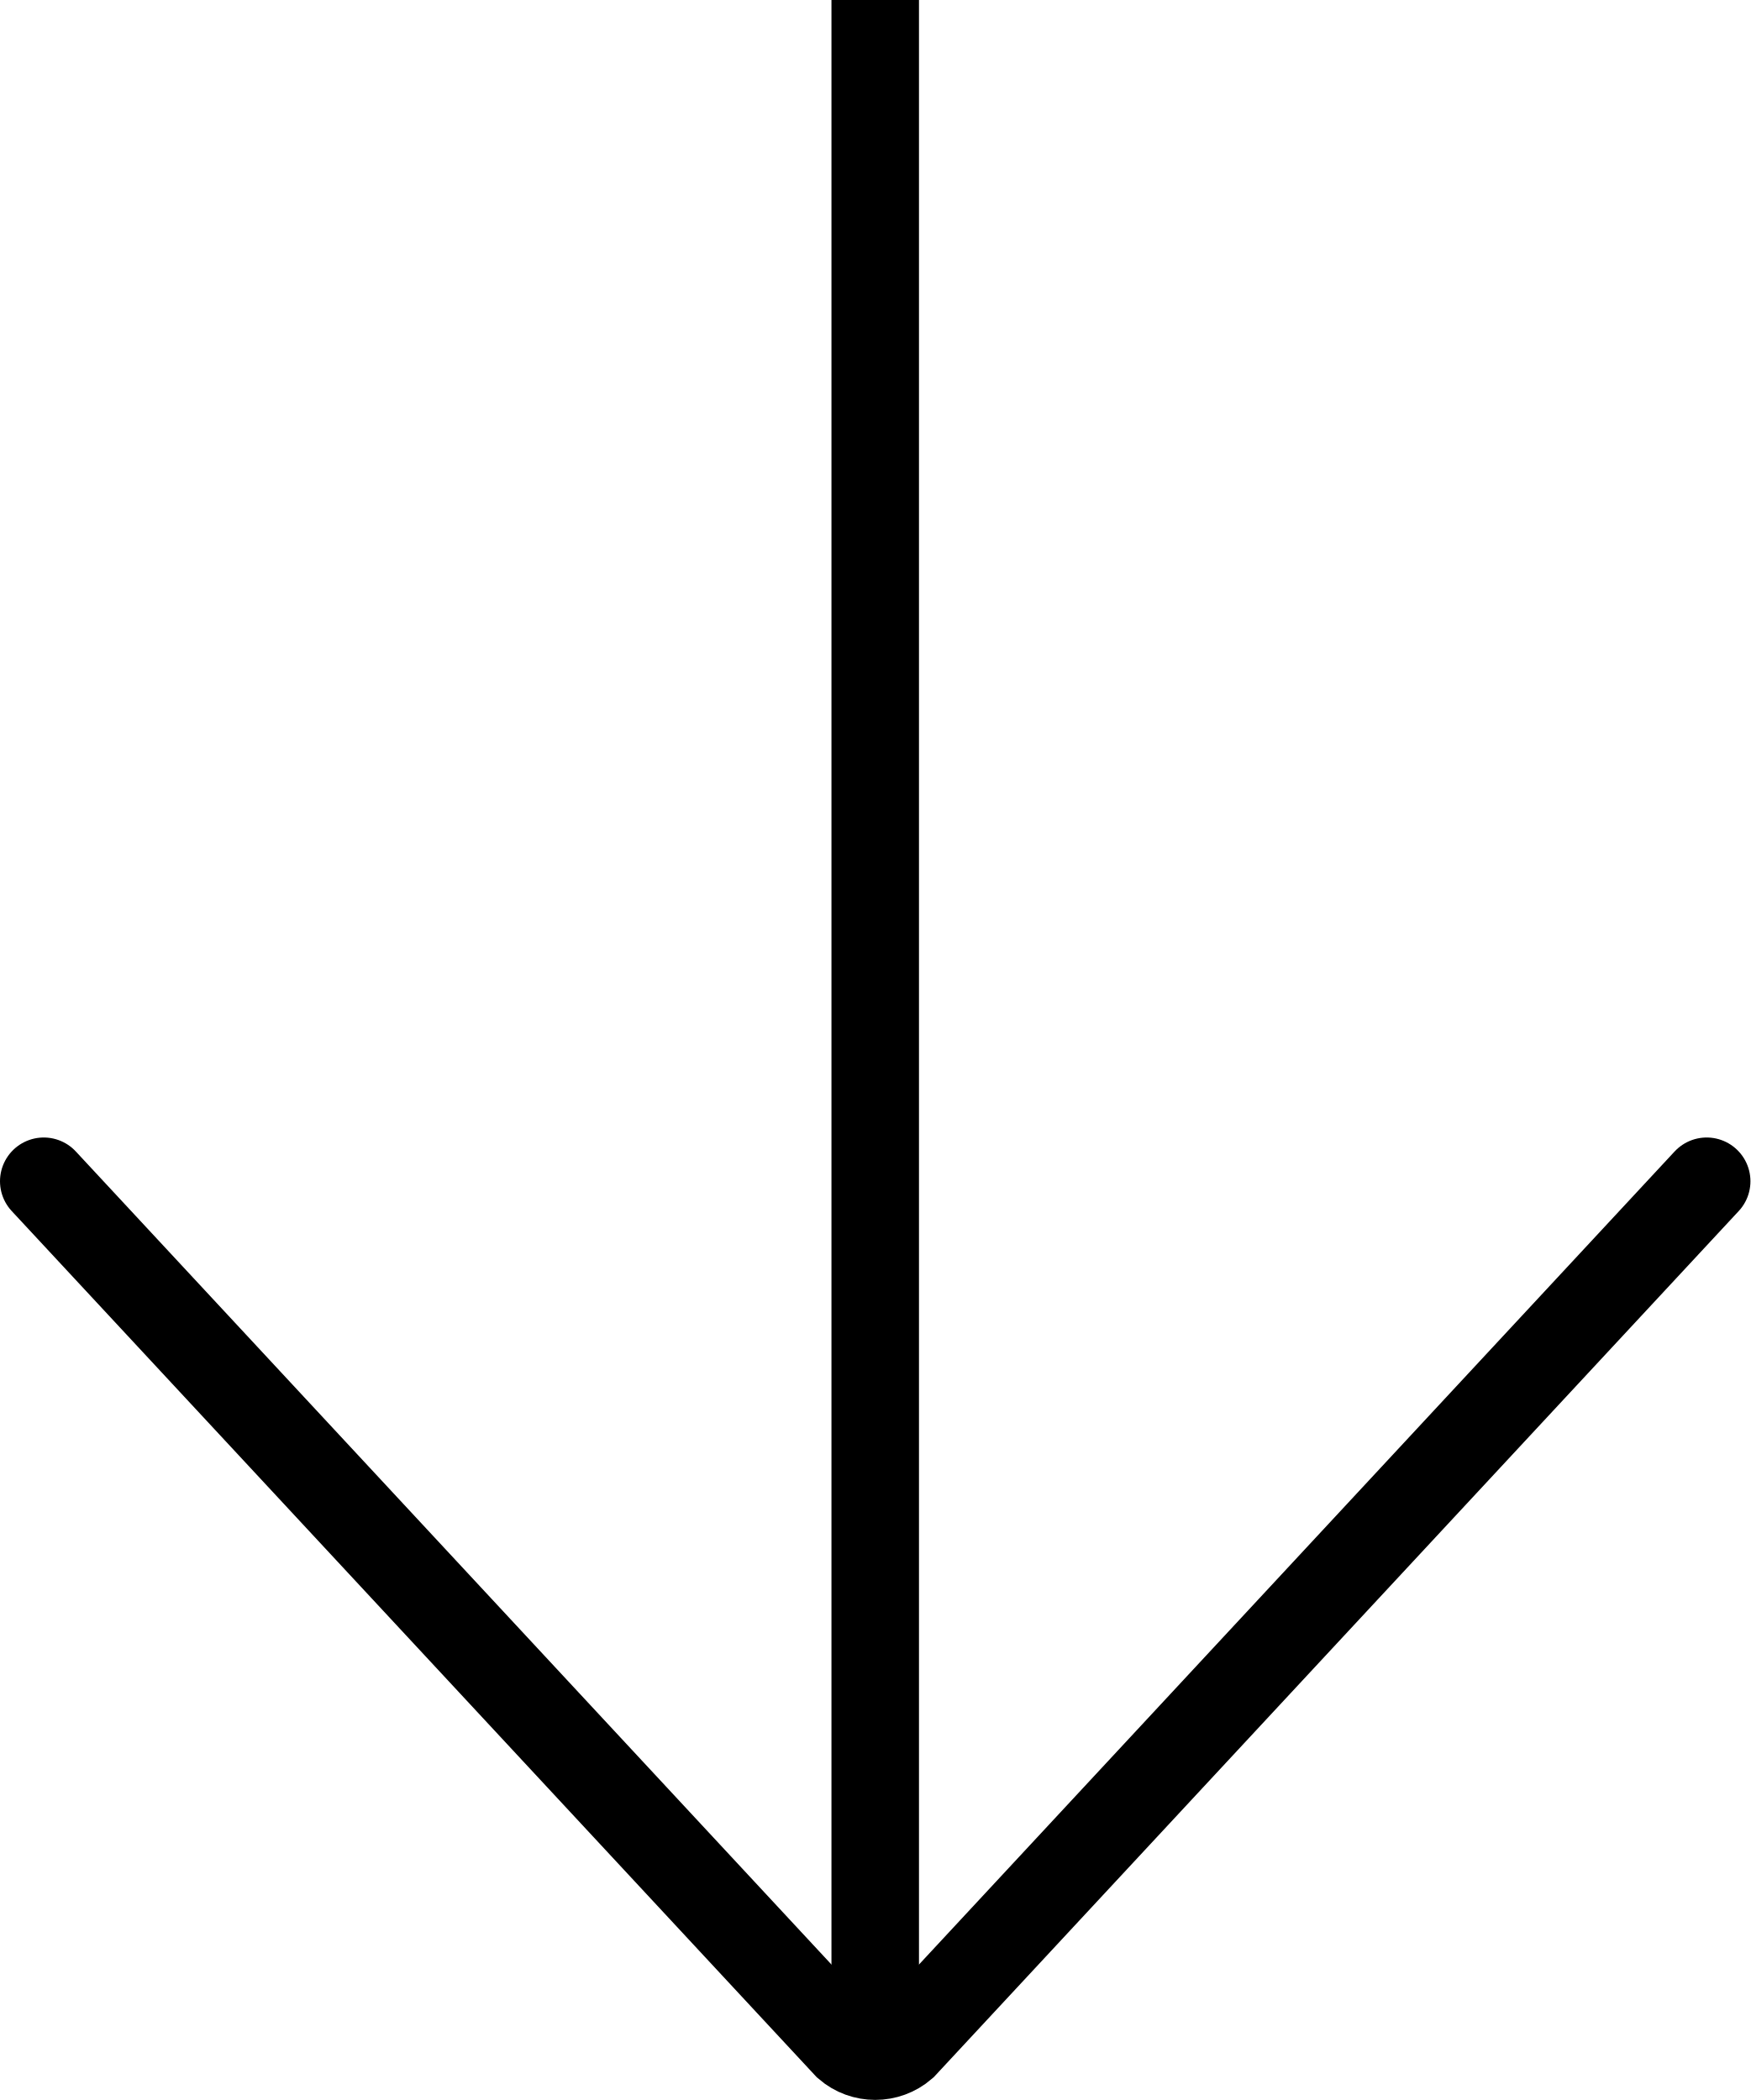
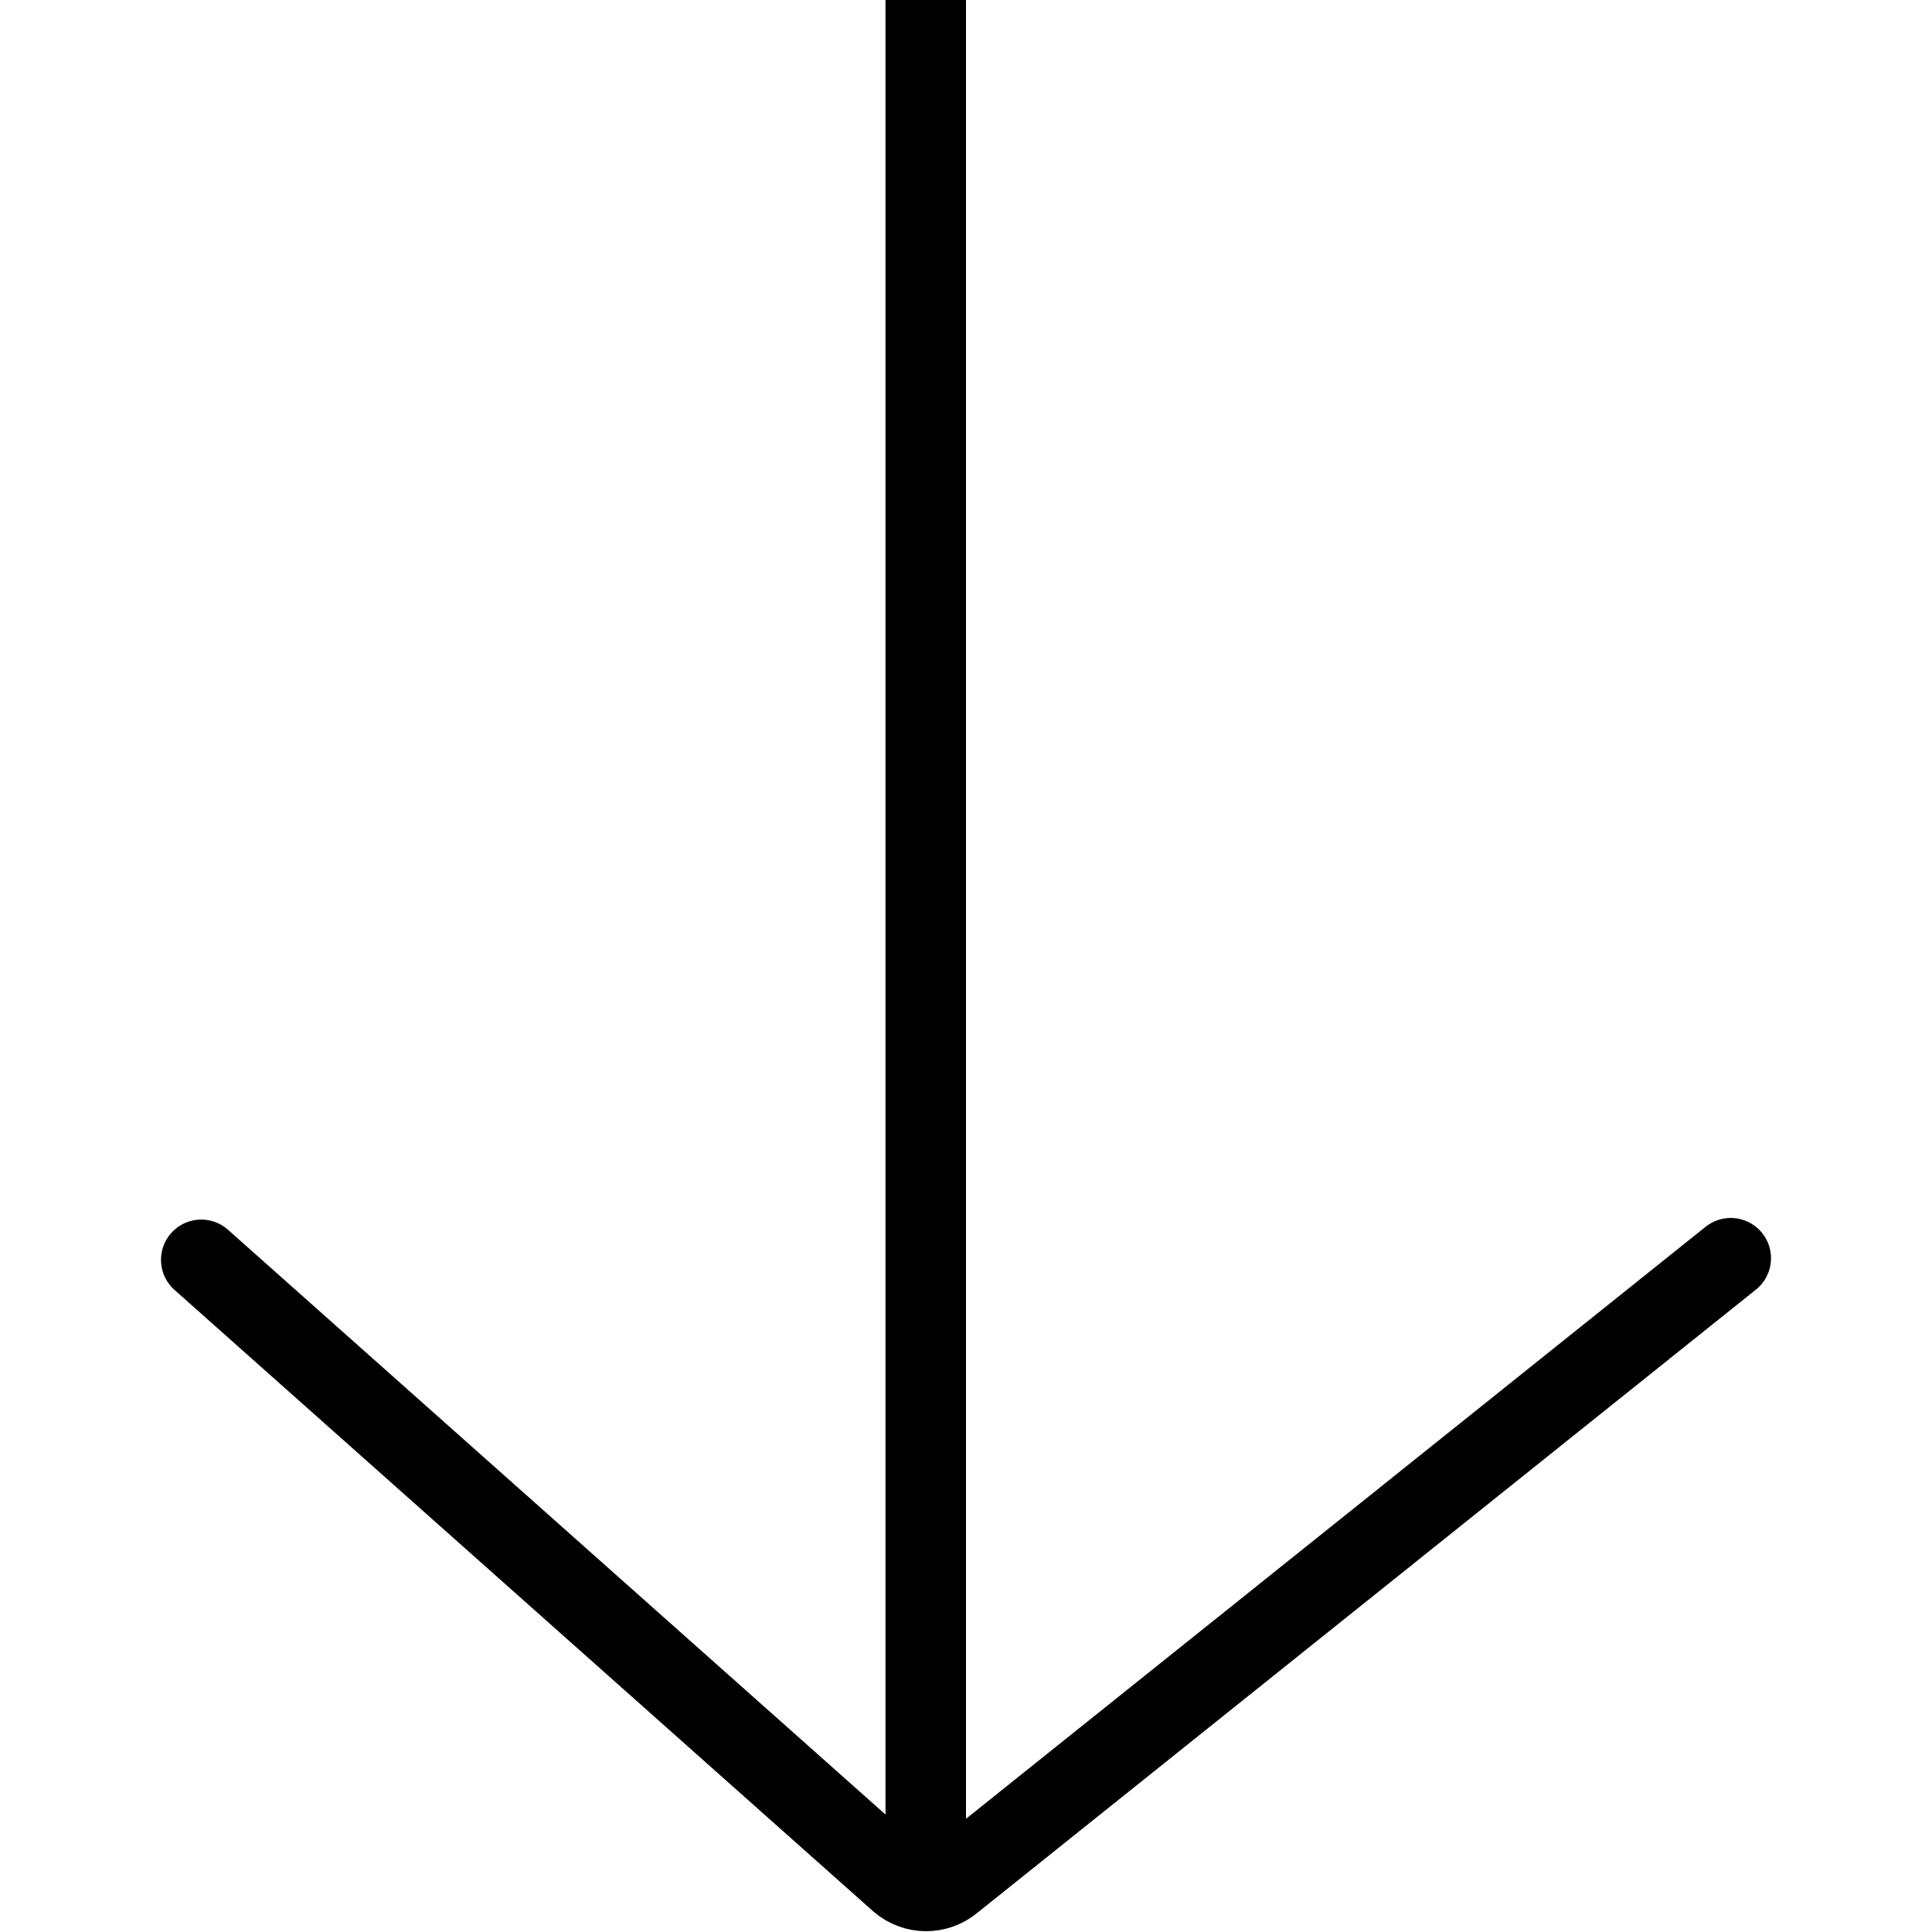
- <svg xmlns="http://www.w3.org/2000/svg" id="fb602cb5-abff-491c-9ca7-026ec6a70b9a" data-name="Layer 1" viewBox="0 0 20 24">
-   <line x1="10" x2="10" y2="23" fill="none" stroke="#000" stroke-miterlimit="10" />
-   <path d="M2.5,13.5l9.18,9.88a.49.49,0,0,0,.64,0L21.5,13.5" transform="translate(-2)" fill="none" stroke="#000" stroke-linecap="round" stroke-miterlimit="10" />
+ <svg xmlns="http://www.w3.org/2000/svg" viewBox="0 0 24 24">
+   <line x1="11.5" x2="11.5" y2="23" fill="none" stroke="#000" stroke-miterlimit="10" />
+   <path d="M2.5,15.65l8.68,7.72a.5.5,0,0,0,.65,0l9.67-7.74" fill="none" stroke="#000" stroke-linecap="round" stroke-miterlimit="10" />
</svg>
